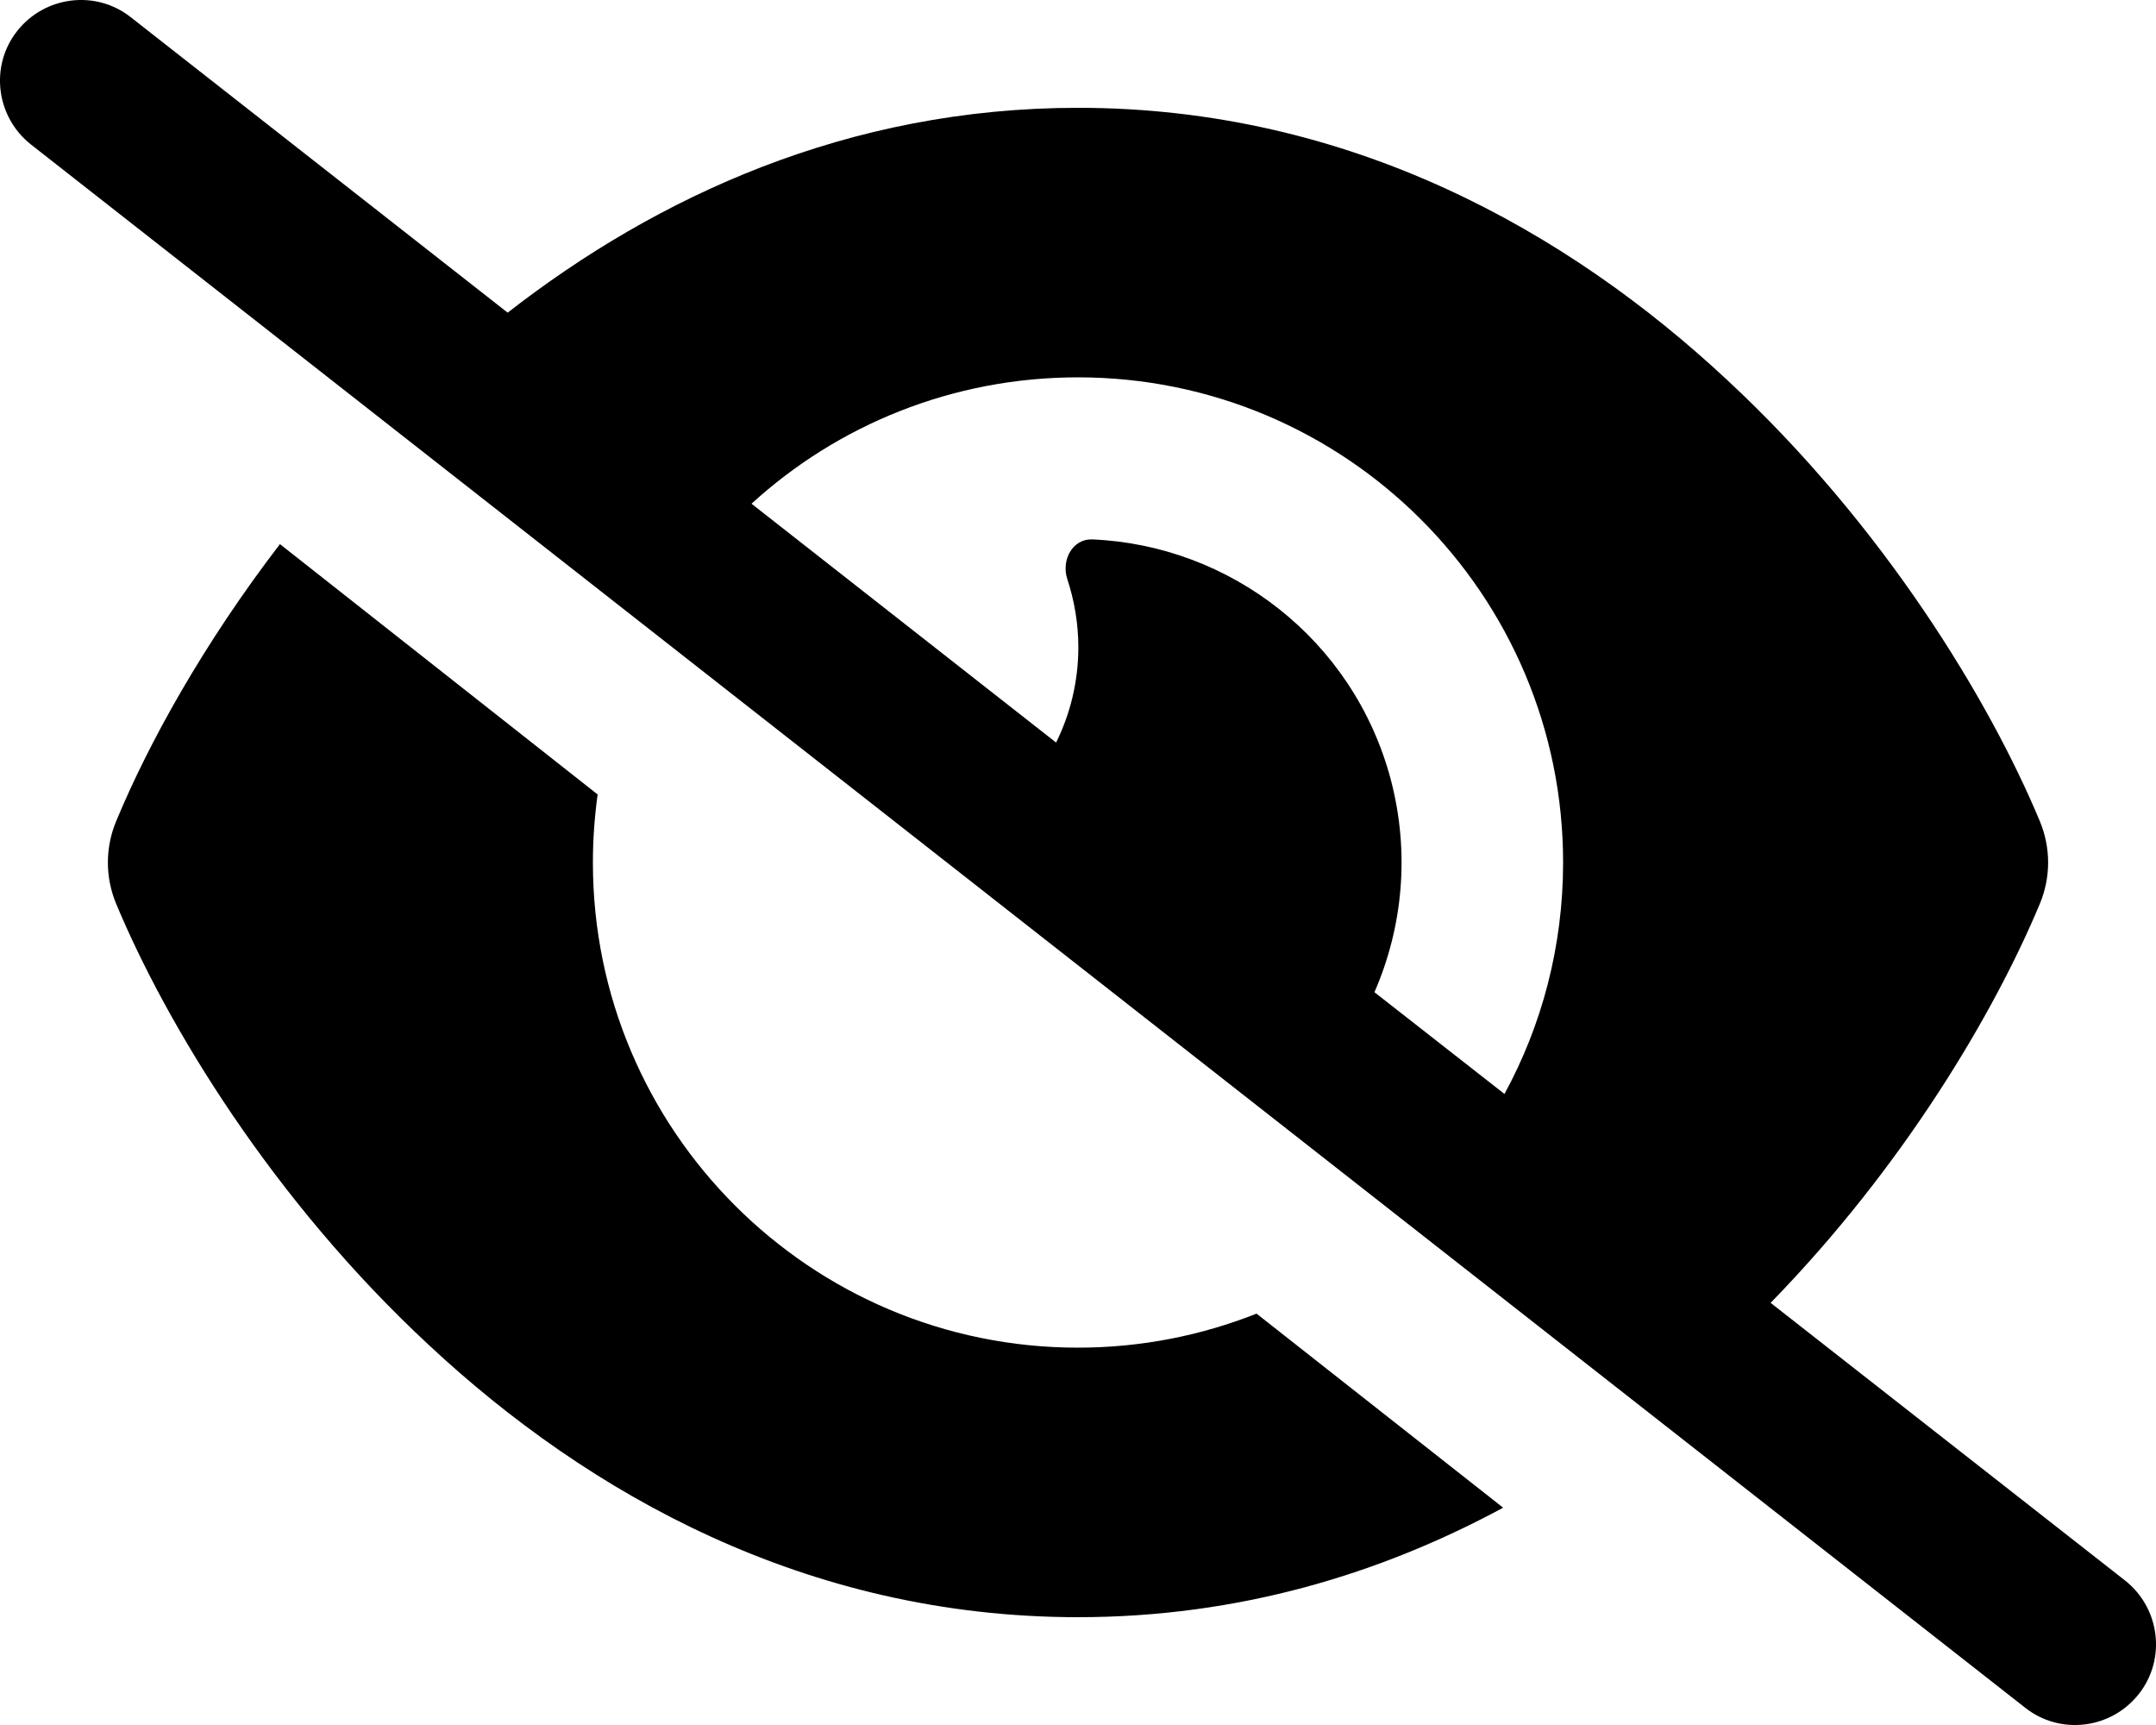
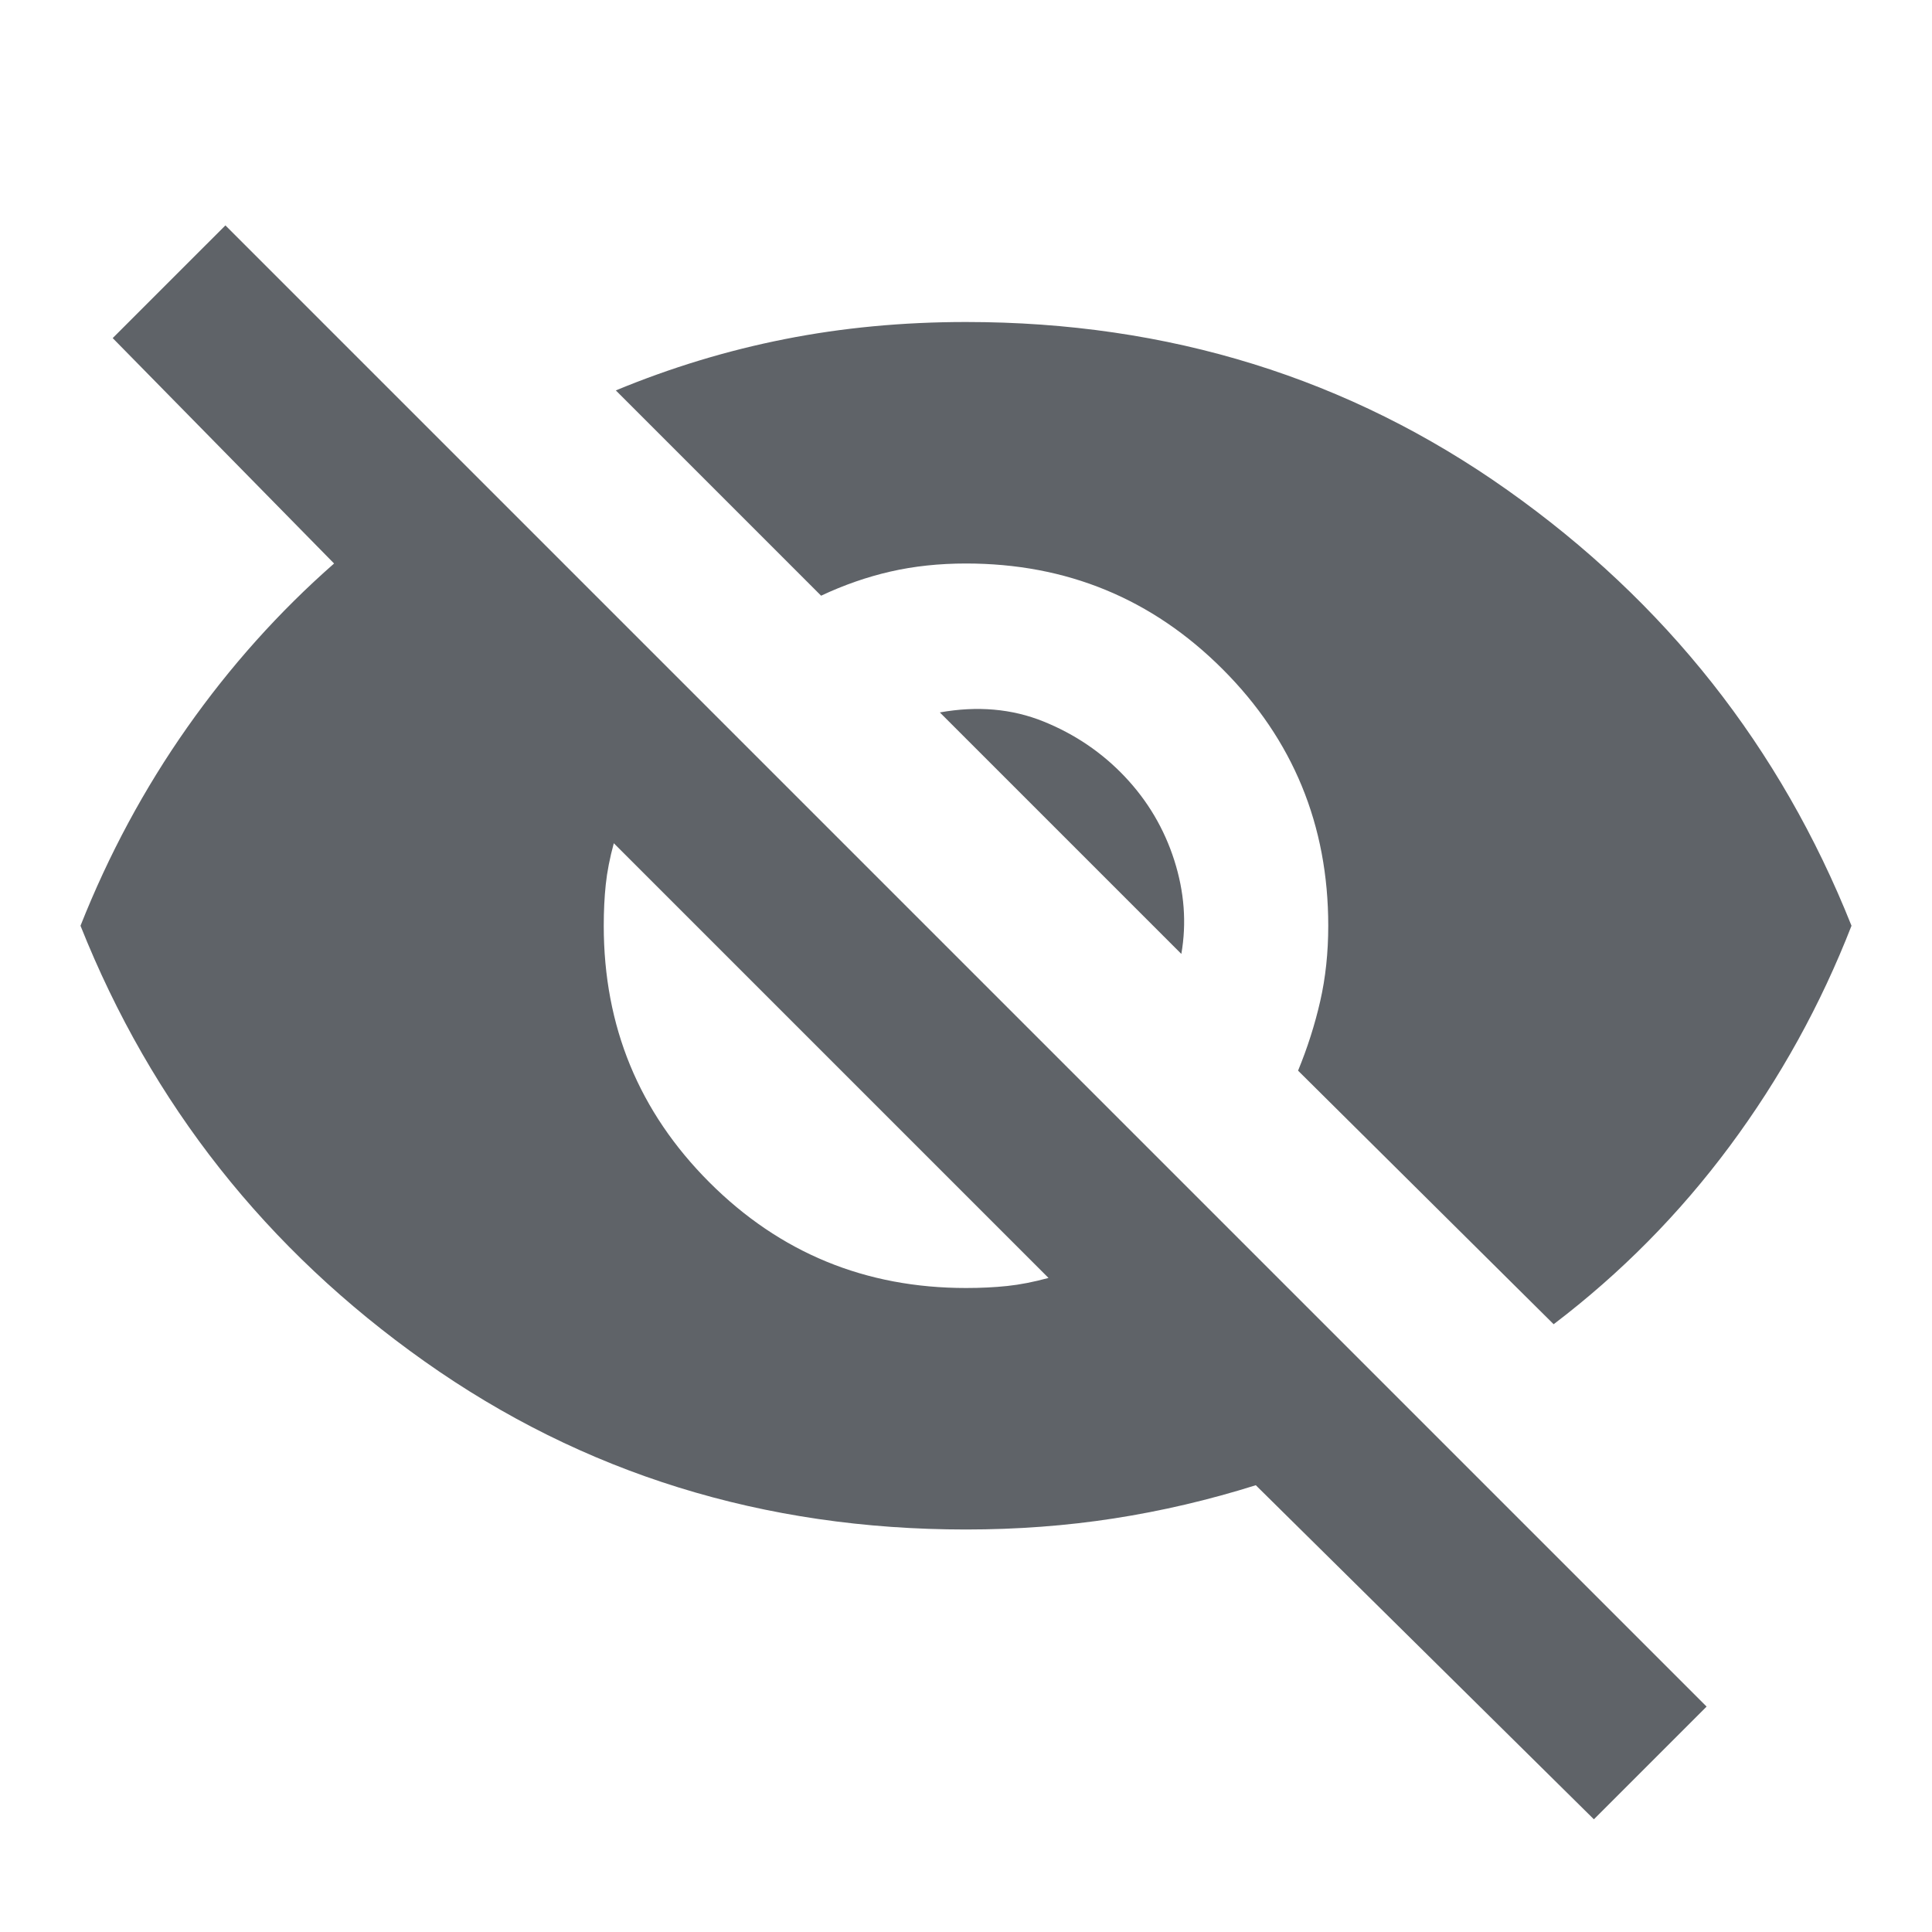
- <svg xmlns="http://www.w3.org/2000/svg" viewBox="0 0 640 512">
-   <path d="M38.8 5.1C28.4-3.1 13.3-1.2 5.1 9.2S-1.2 34.7 9.2 42.9l592 464c10.4 8.2 25.5 6.3 33.7-4.1s6.3-25.5-4.1-33.7L525.6 386.7c39.6-40.6 66.4-86.1 79.9-118.4c3.3-7.9 3.3-16.7 0-24.6c-14.9-35.7-46.2-87.7-93-131.1C465.5 68.8 400.8 32 320 32c-68.2 0-125 26.3-169.3 60.8L38.8 5.1zM223.1 149.5C248.6 126.2 282.7 112 320 112c79.5 0 144 64.5 144 144c0 24.9-6.3 48.3-17.4 68.7L408 294.5c8.4-19.3 10.6-41.4 4.8-63.3c-11.1-41.5-47.8-69.4-88.6-71.1c-5.8-.2-9.2 6.1-7.4 11.7c2.1 6.4 3.3 13.2 3.3 20.3c0 10.2-2.4 19.8-6.6 28.3l-90.3-70.8zM373 389.9c-16.4 6.5-34.3 10.1-53 10.1c-79.5 0-144-64.5-144-144c0-6.9 .5-13.6 1.4-20.2L83.1 161.5C60.3 191.2 44 220.8 34.5 243.7c-3.3 7.9-3.3 16.7 0 24.6c14.9 35.7 46.2 87.7 93 131.1C174.5 443.2 239.2 480 320 480c47.8 0 89.9-12.9 126.2-32.5L373 389.9z" />
+ <svg xmlns="http://www.w3.org/2000/svg" height="24px" viewBox="0 -960 960 960" width="24px" fill="#5f6368">
+   <path d="M792-56 624-222q-35 11-70.5 16.5T480-200q-151 0-269-83.5T40-500q21-53 53-98.5t73-81.5L56-792l56-56 736 736-56 56ZM480-320q11 0 20.5-1t20.5-4L305-541q-3 11-4 20.5t-1 20.5q0 75 52.5 127.5T480-320Zm292 18L645-428q7-17 11-34.5t4-37.5q0-75-52.5-127.5T480-680q-20 0-37.5 4T408-664L306-766q41-17 84-25.5t90-8.5q151 0 269 83.5T920-500q-23 59-60.5 109.5T772-302ZM587-486 467-606q28-5 51.5 4.5T559-574q17 18 24.5 41.5T587-486Z" />
</svg>
